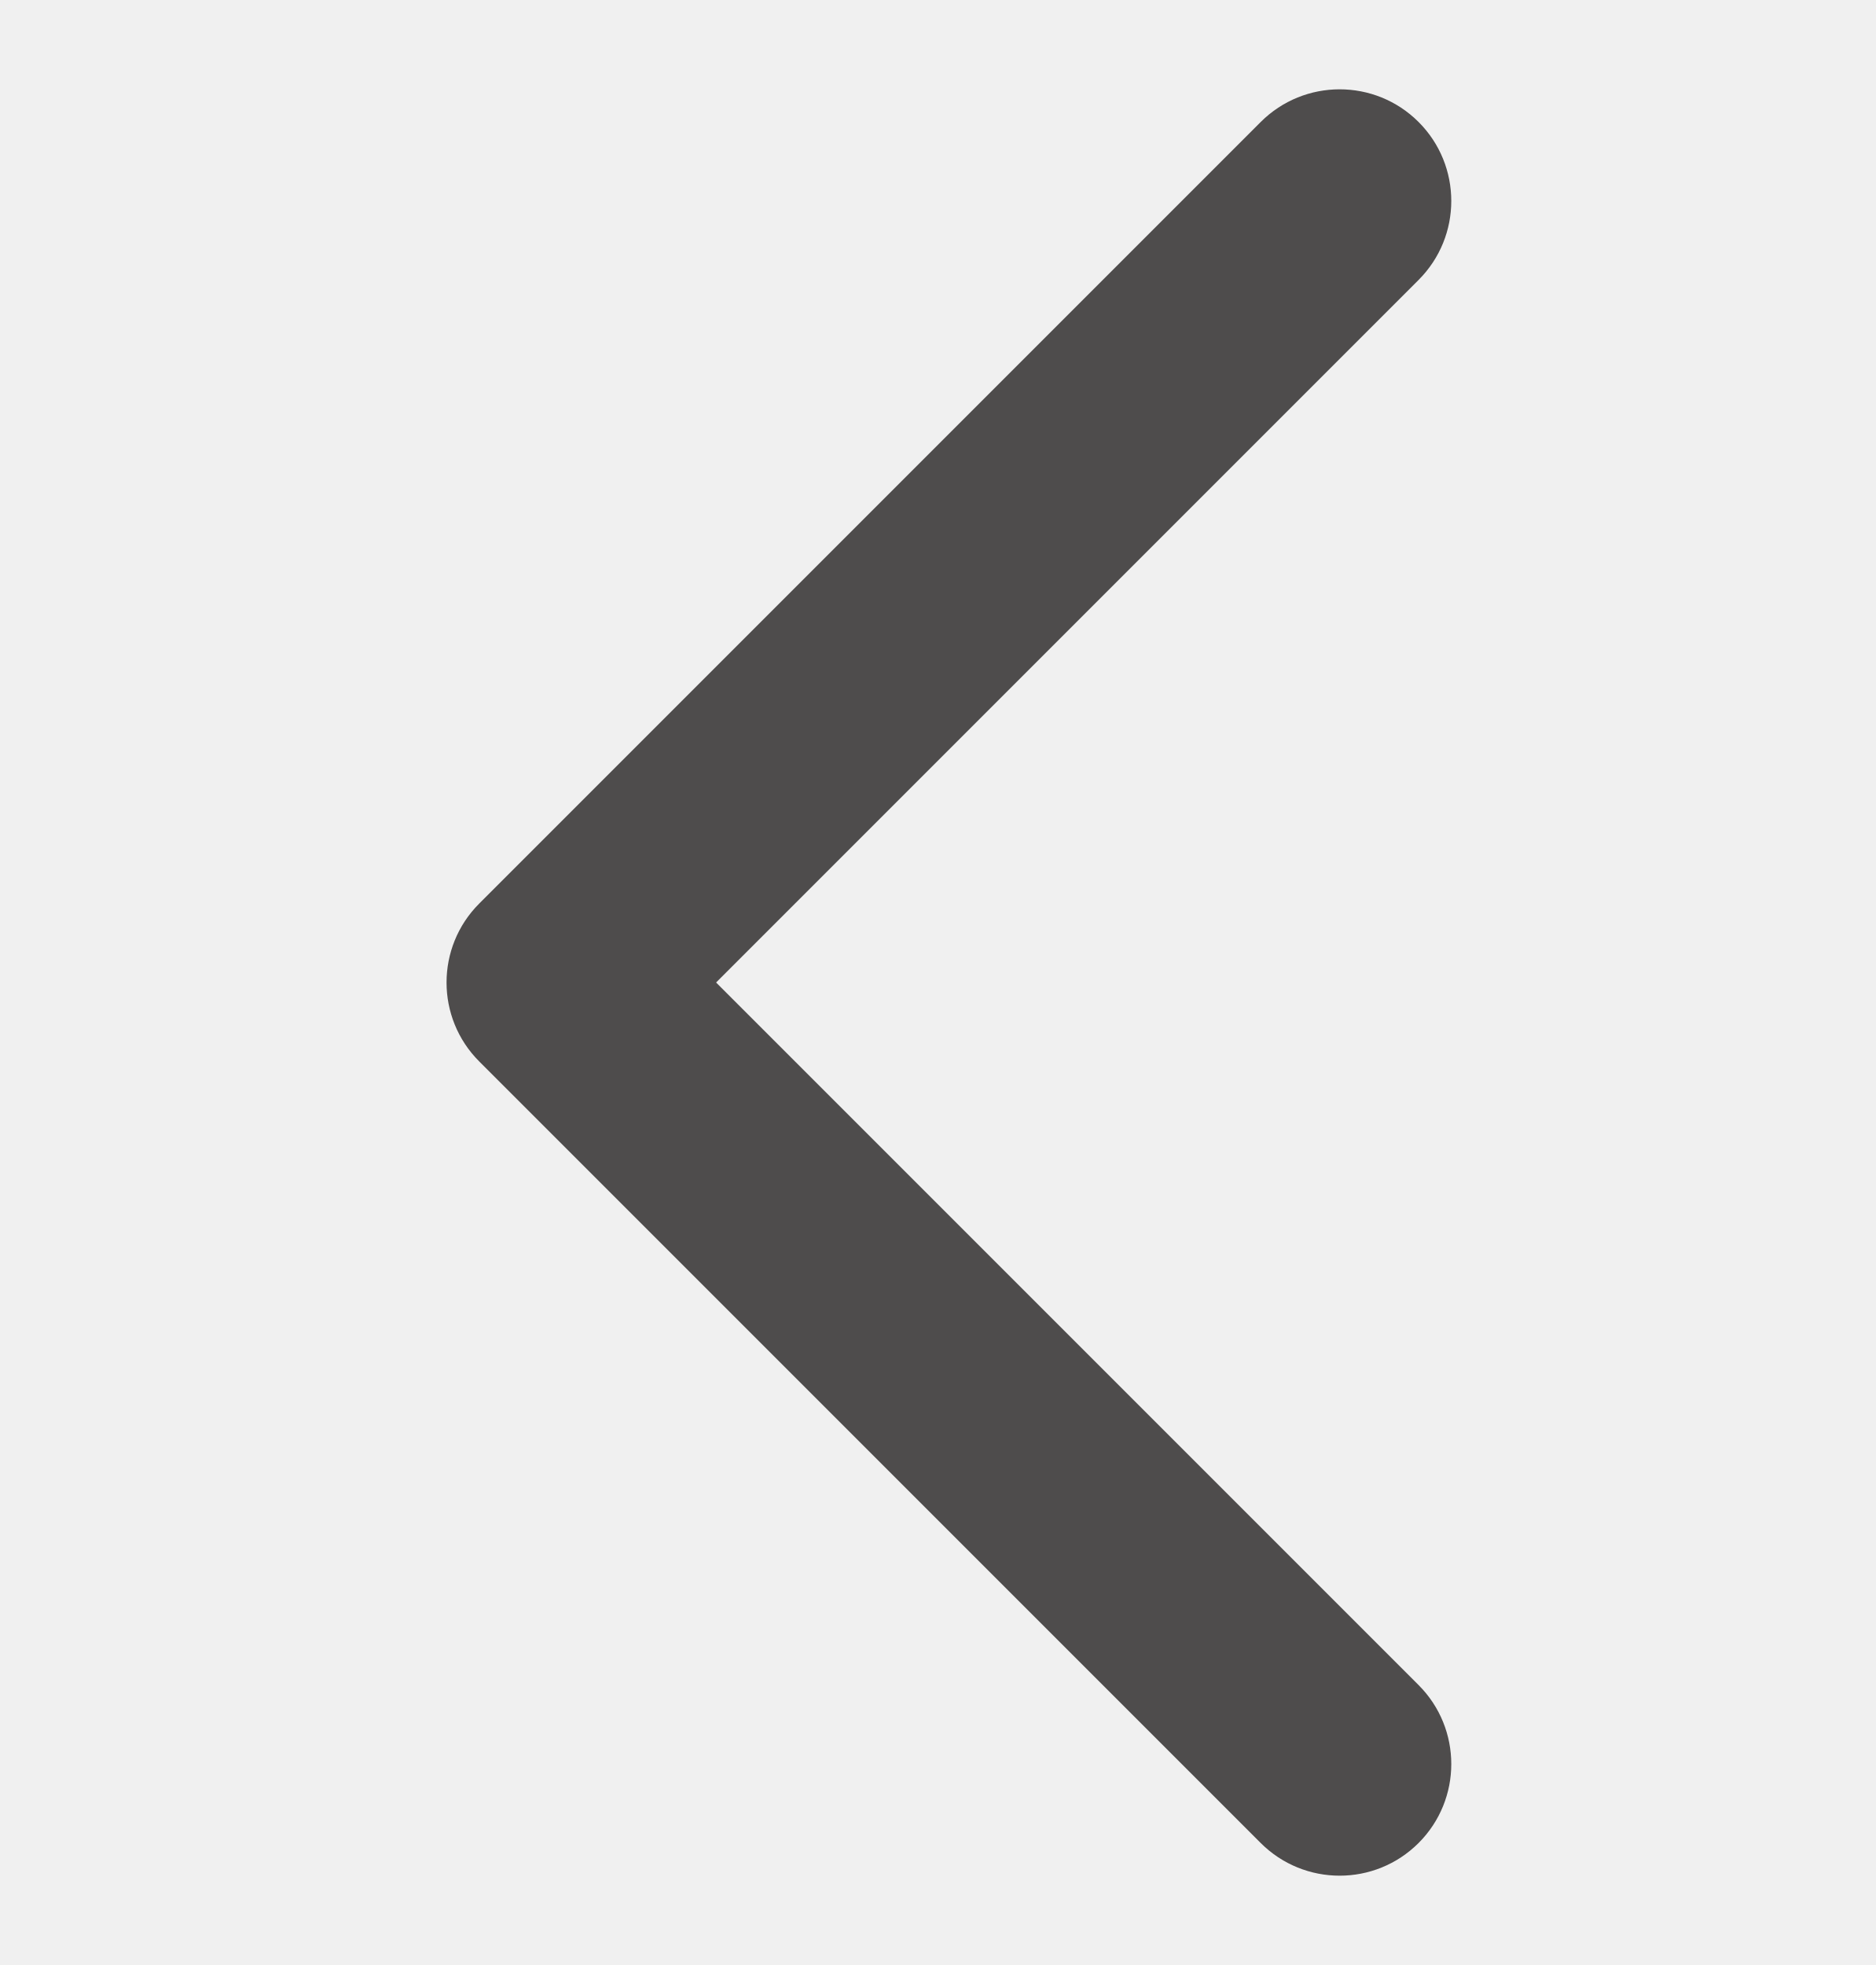
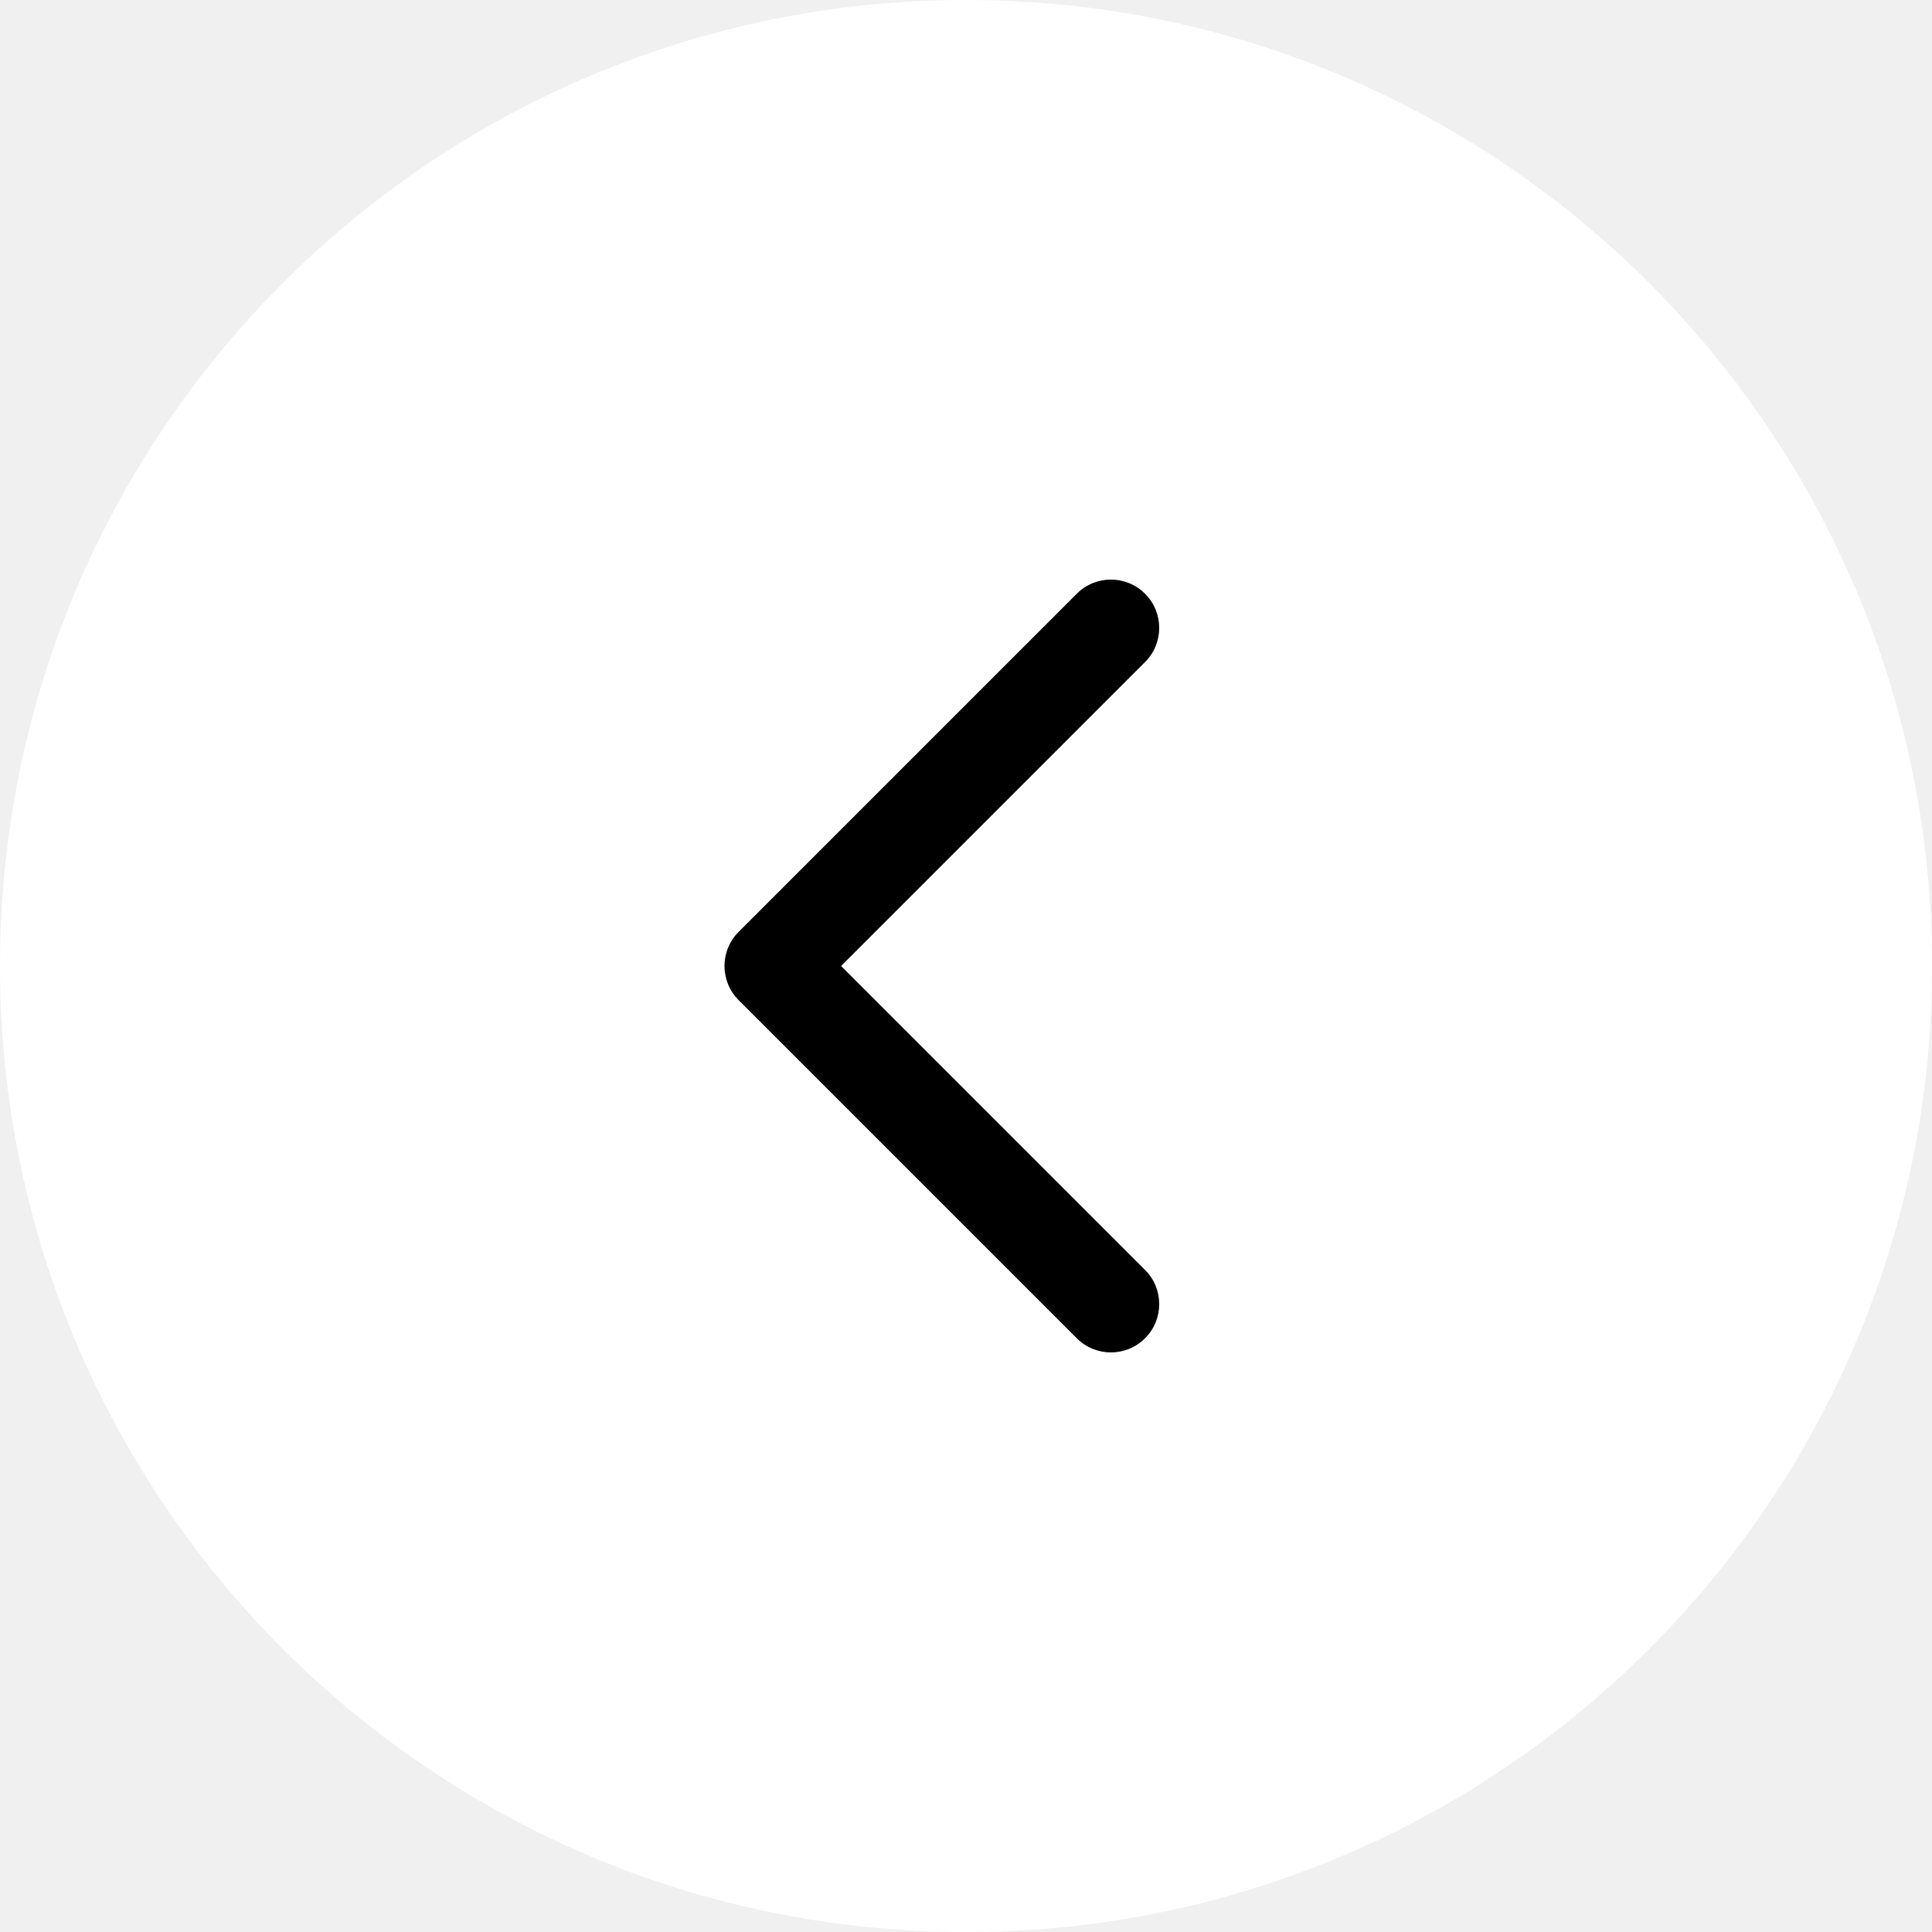
- <svg xmlns="http://www.w3.org/2000/svg" width="21" height="22" viewBox="0 0 21 22" fill="none">
-   <path fill-rule="evenodd" clip-rule="evenodd" d="M15.884 1.366C16.372 1.854 16.372 2.646 15.884 3.134L8.018 11L15.884 18.866C16.372 19.354 16.372 20.146 15.884 20.634C15.396 21.122 14.604 21.122 14.116 20.634L5.366 11.884C4.878 11.396 4.878 10.604 5.366 10.116L14.116 1.366C14.604 0.878 15.396 0.878 15.884 1.366Z" fill="#4E4C4C" />
+ <svg xmlns="http://www.w3.org/2000/svg" width="40" height="40" viewBox="0 0 40 40" fill="none">
+   <path d="M0 20C0 8.954 8.954 0 20 0C31.046 0 40 8.954 40 20C40 31.046 31.046 40 20 40C8.954 40 0 31.046 0 20Z" fill="white" />
+   <path fill-rule="evenodd" clip-rule="evenodd" d="M23.707 12.293C24.098 12.683 24.098 13.317 23.707 13.707L17.414 20L23.707 26.293C24.098 26.683 24.098 27.317 23.707 27.707C23.317 28.098 22.683 28.098 22.293 27.707L15.293 20.707C14.902 20.317 14.902 19.683 15.293 19.293L22.293 12.293C22.683 11.902 23.317 11.902 23.707 12.293Z" fill="black" />
</svg>
